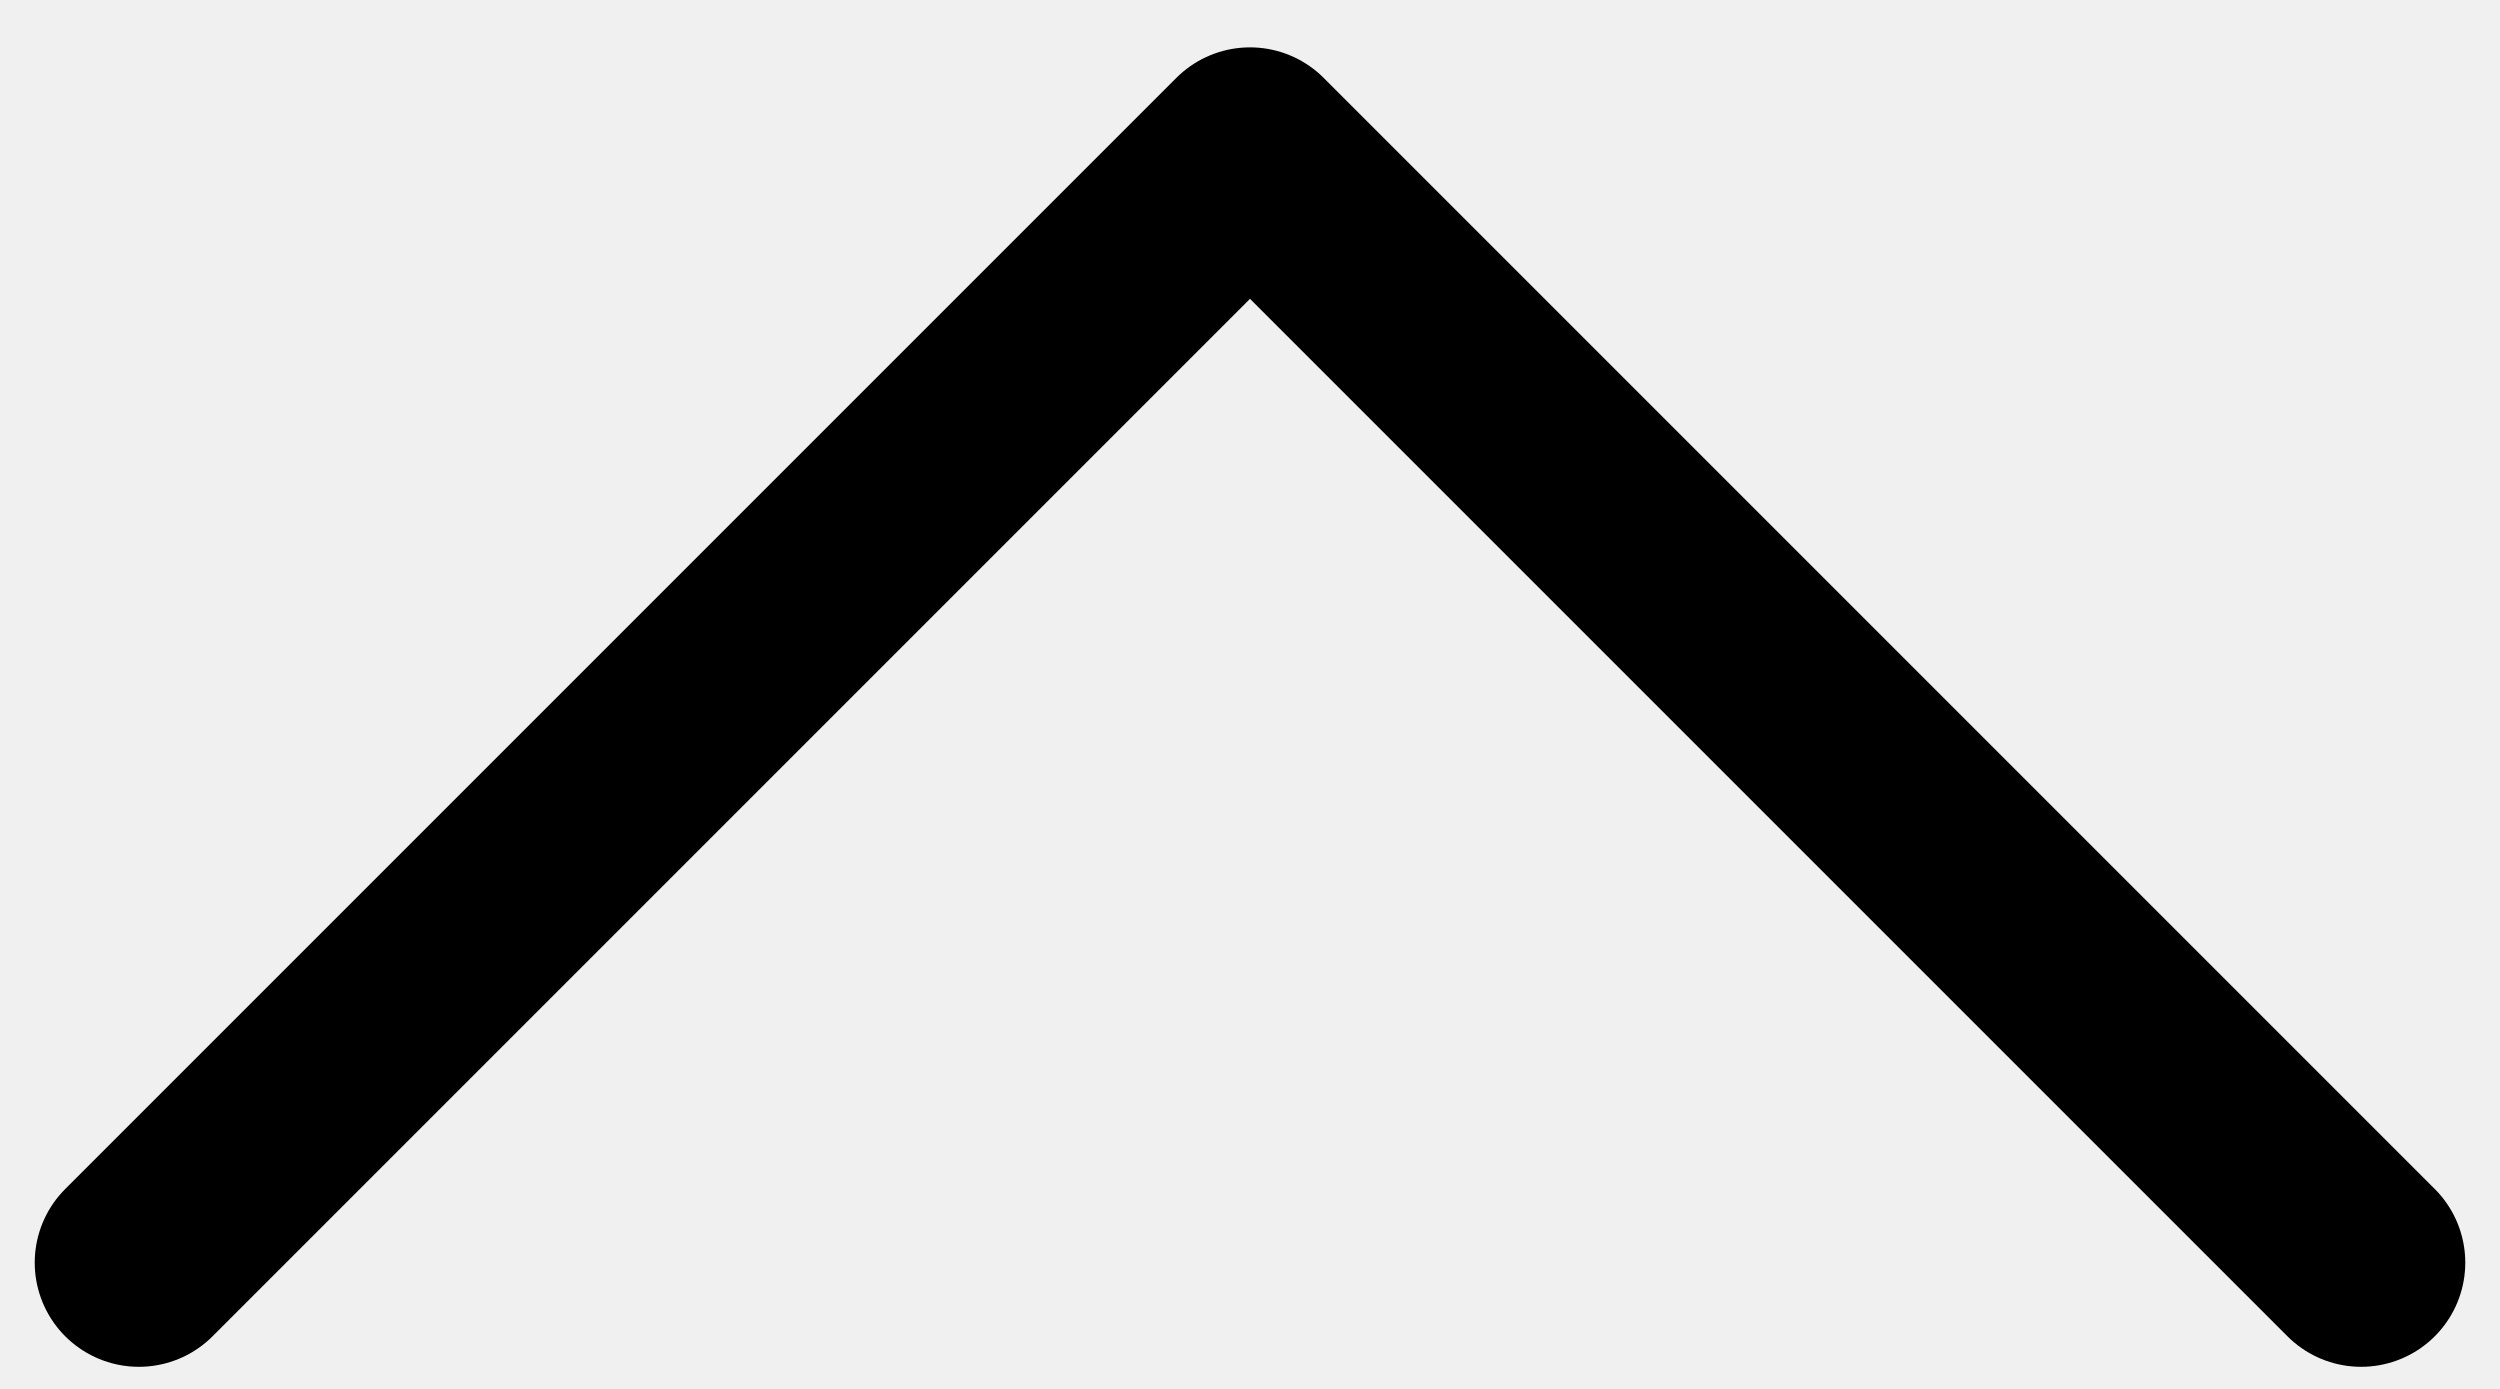
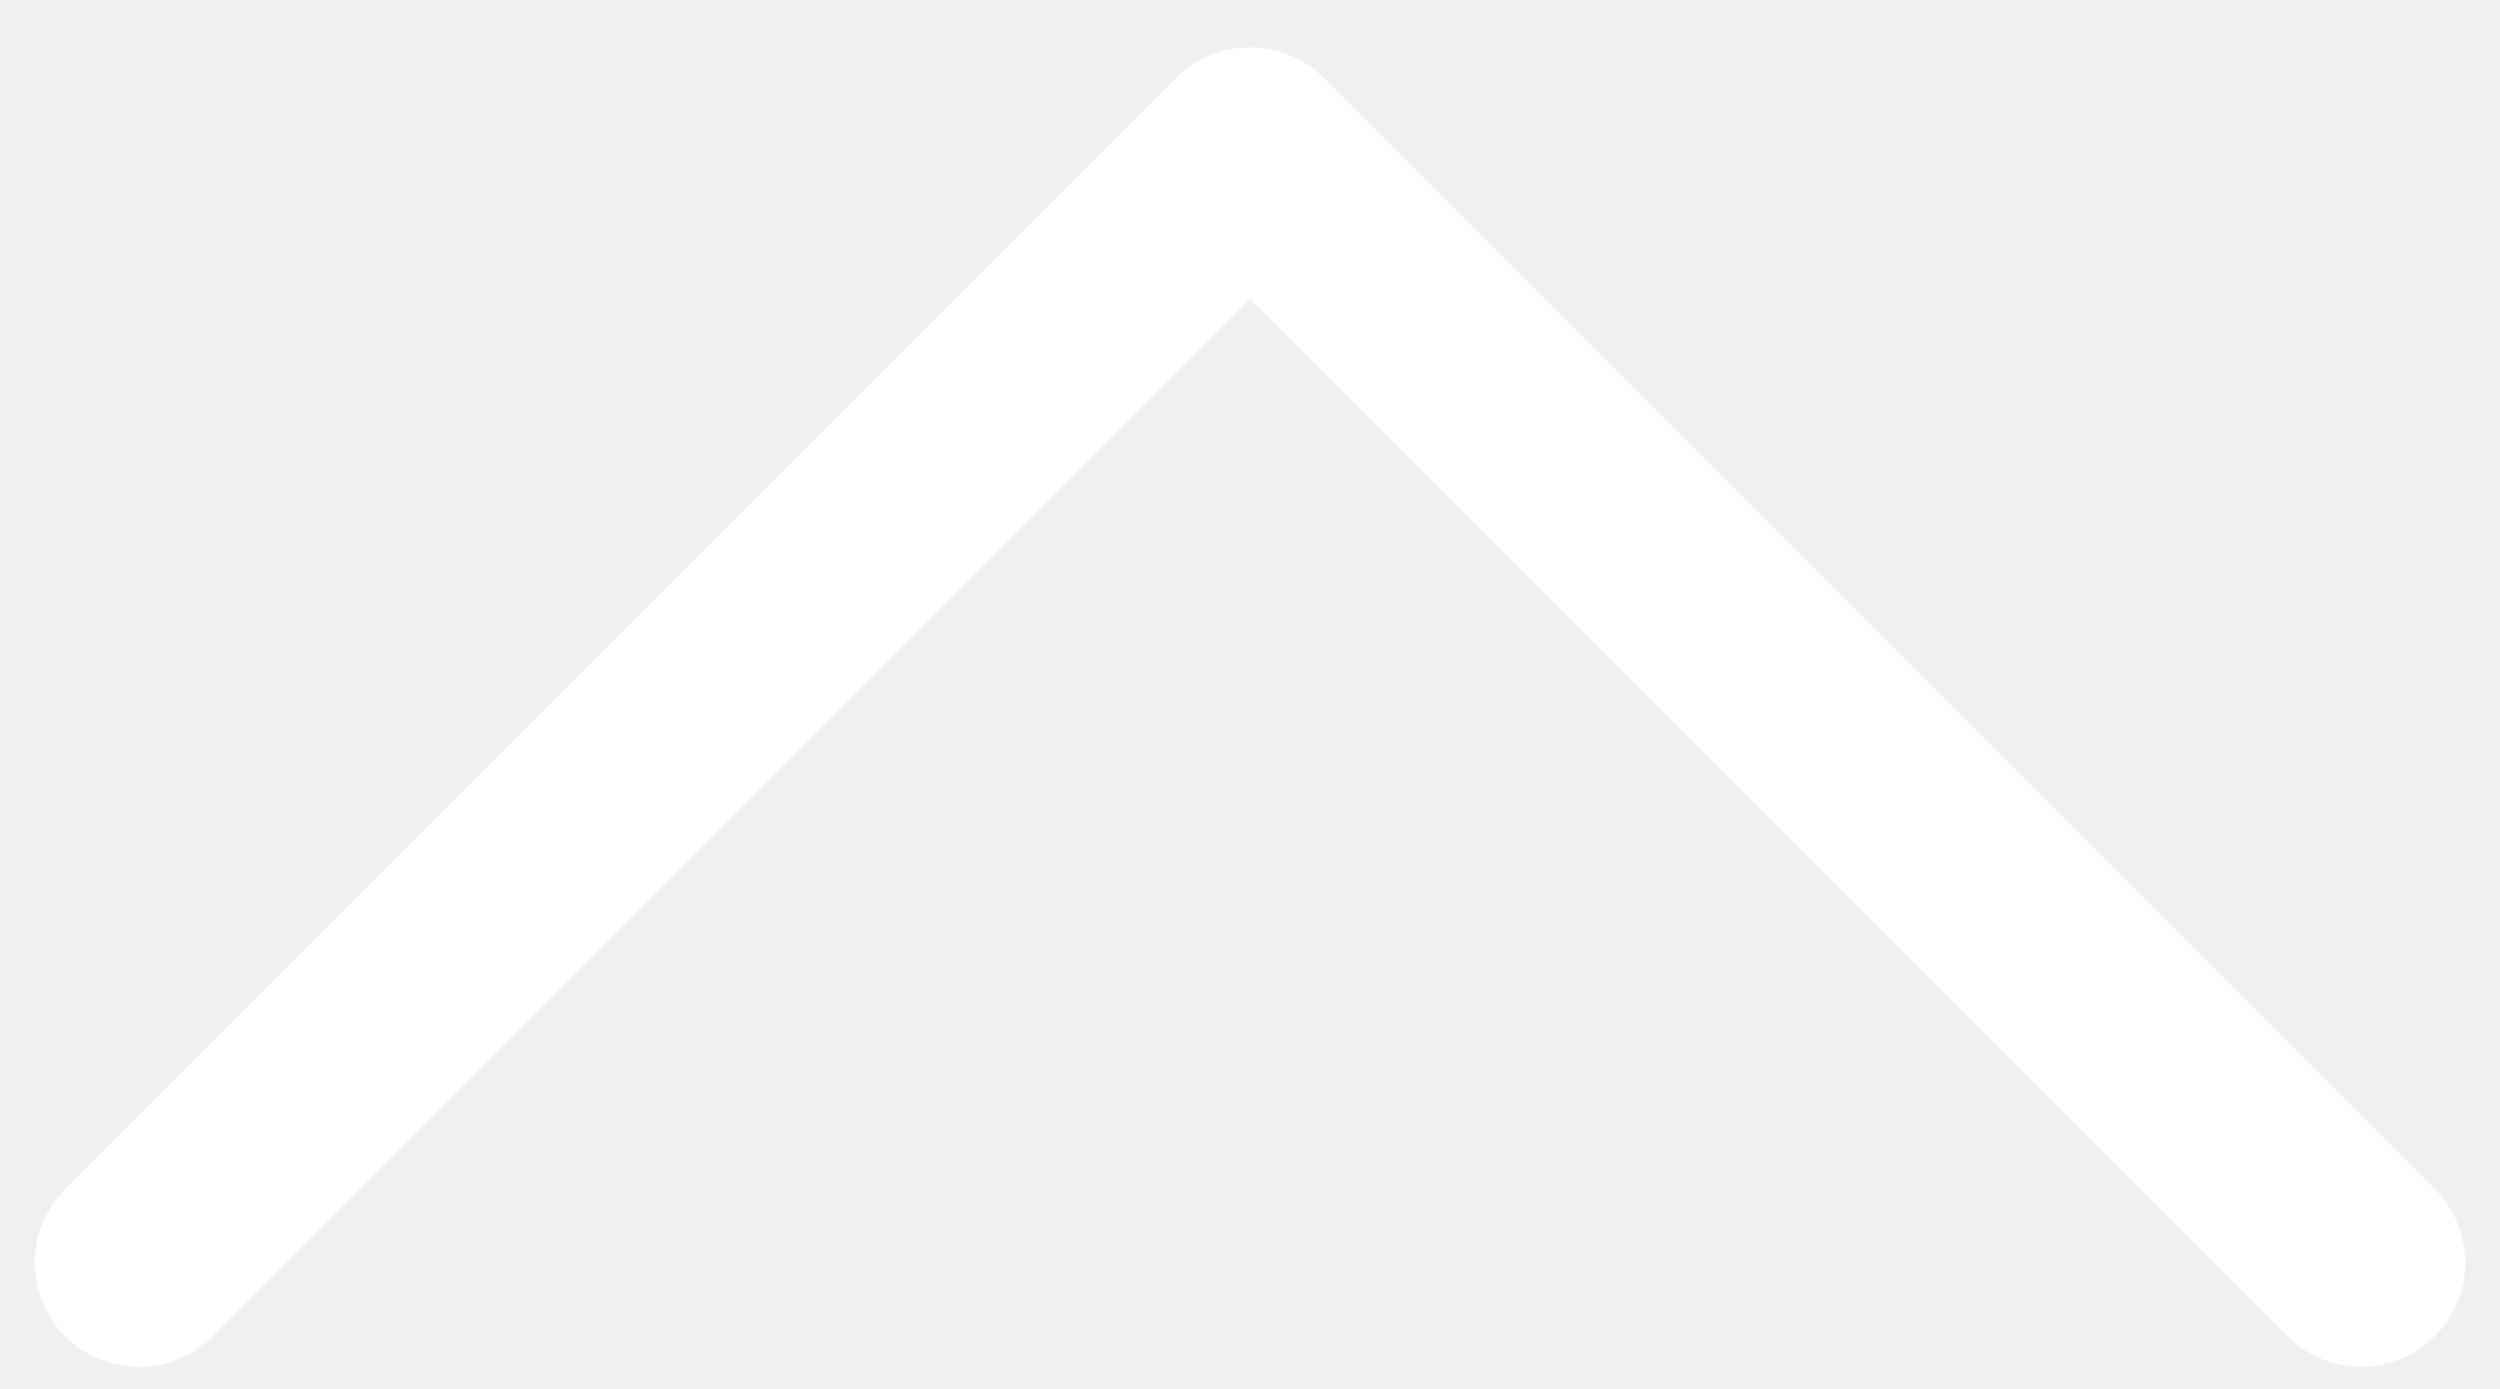
<svg xmlns="http://www.w3.org/2000/svg" width="18" height="10" viewBox="0 0 18 10" fill="none">
-   <path d="M1 9.091L9 1.091L17 9.091" stroke="black" stroke-width="1.5" stroke-linecap="round" stroke-linejoin="round" />
+   <path d="M1 9.091L9 1.091L17 9.091" stroke="white" stroke-width="1.5" stroke-linecap="round" stroke-linejoin="round" />
</svg>
